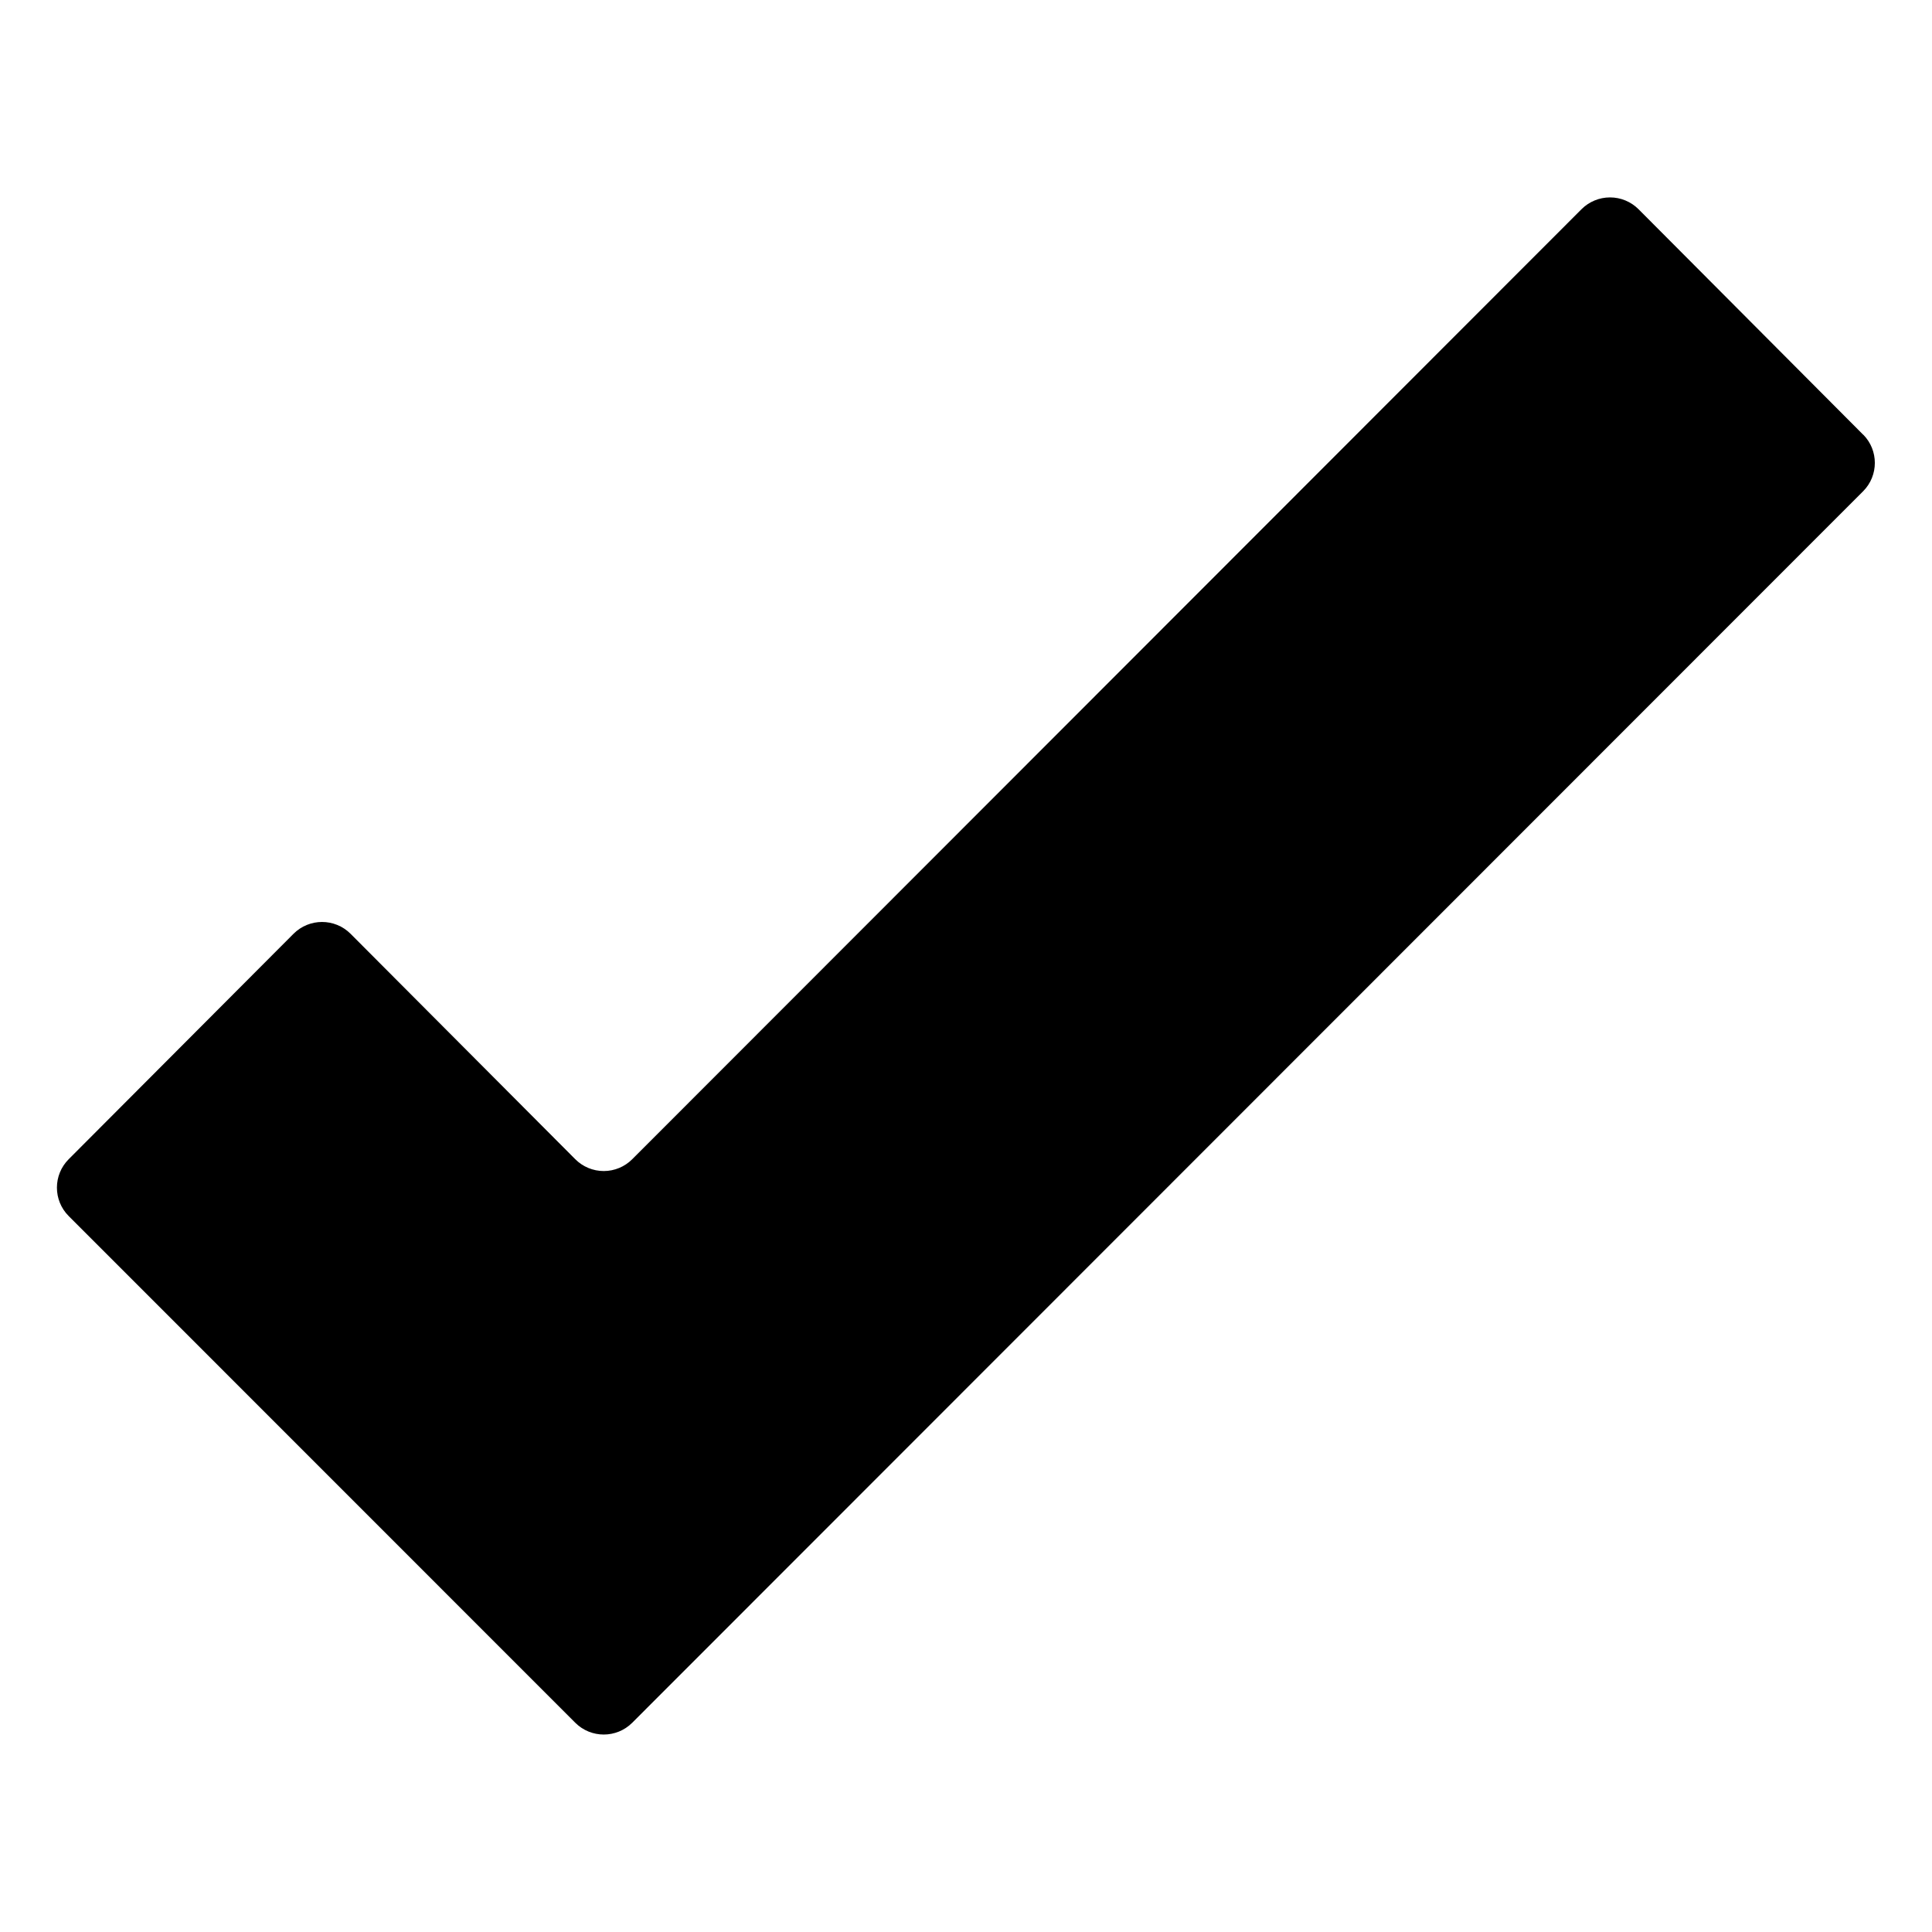
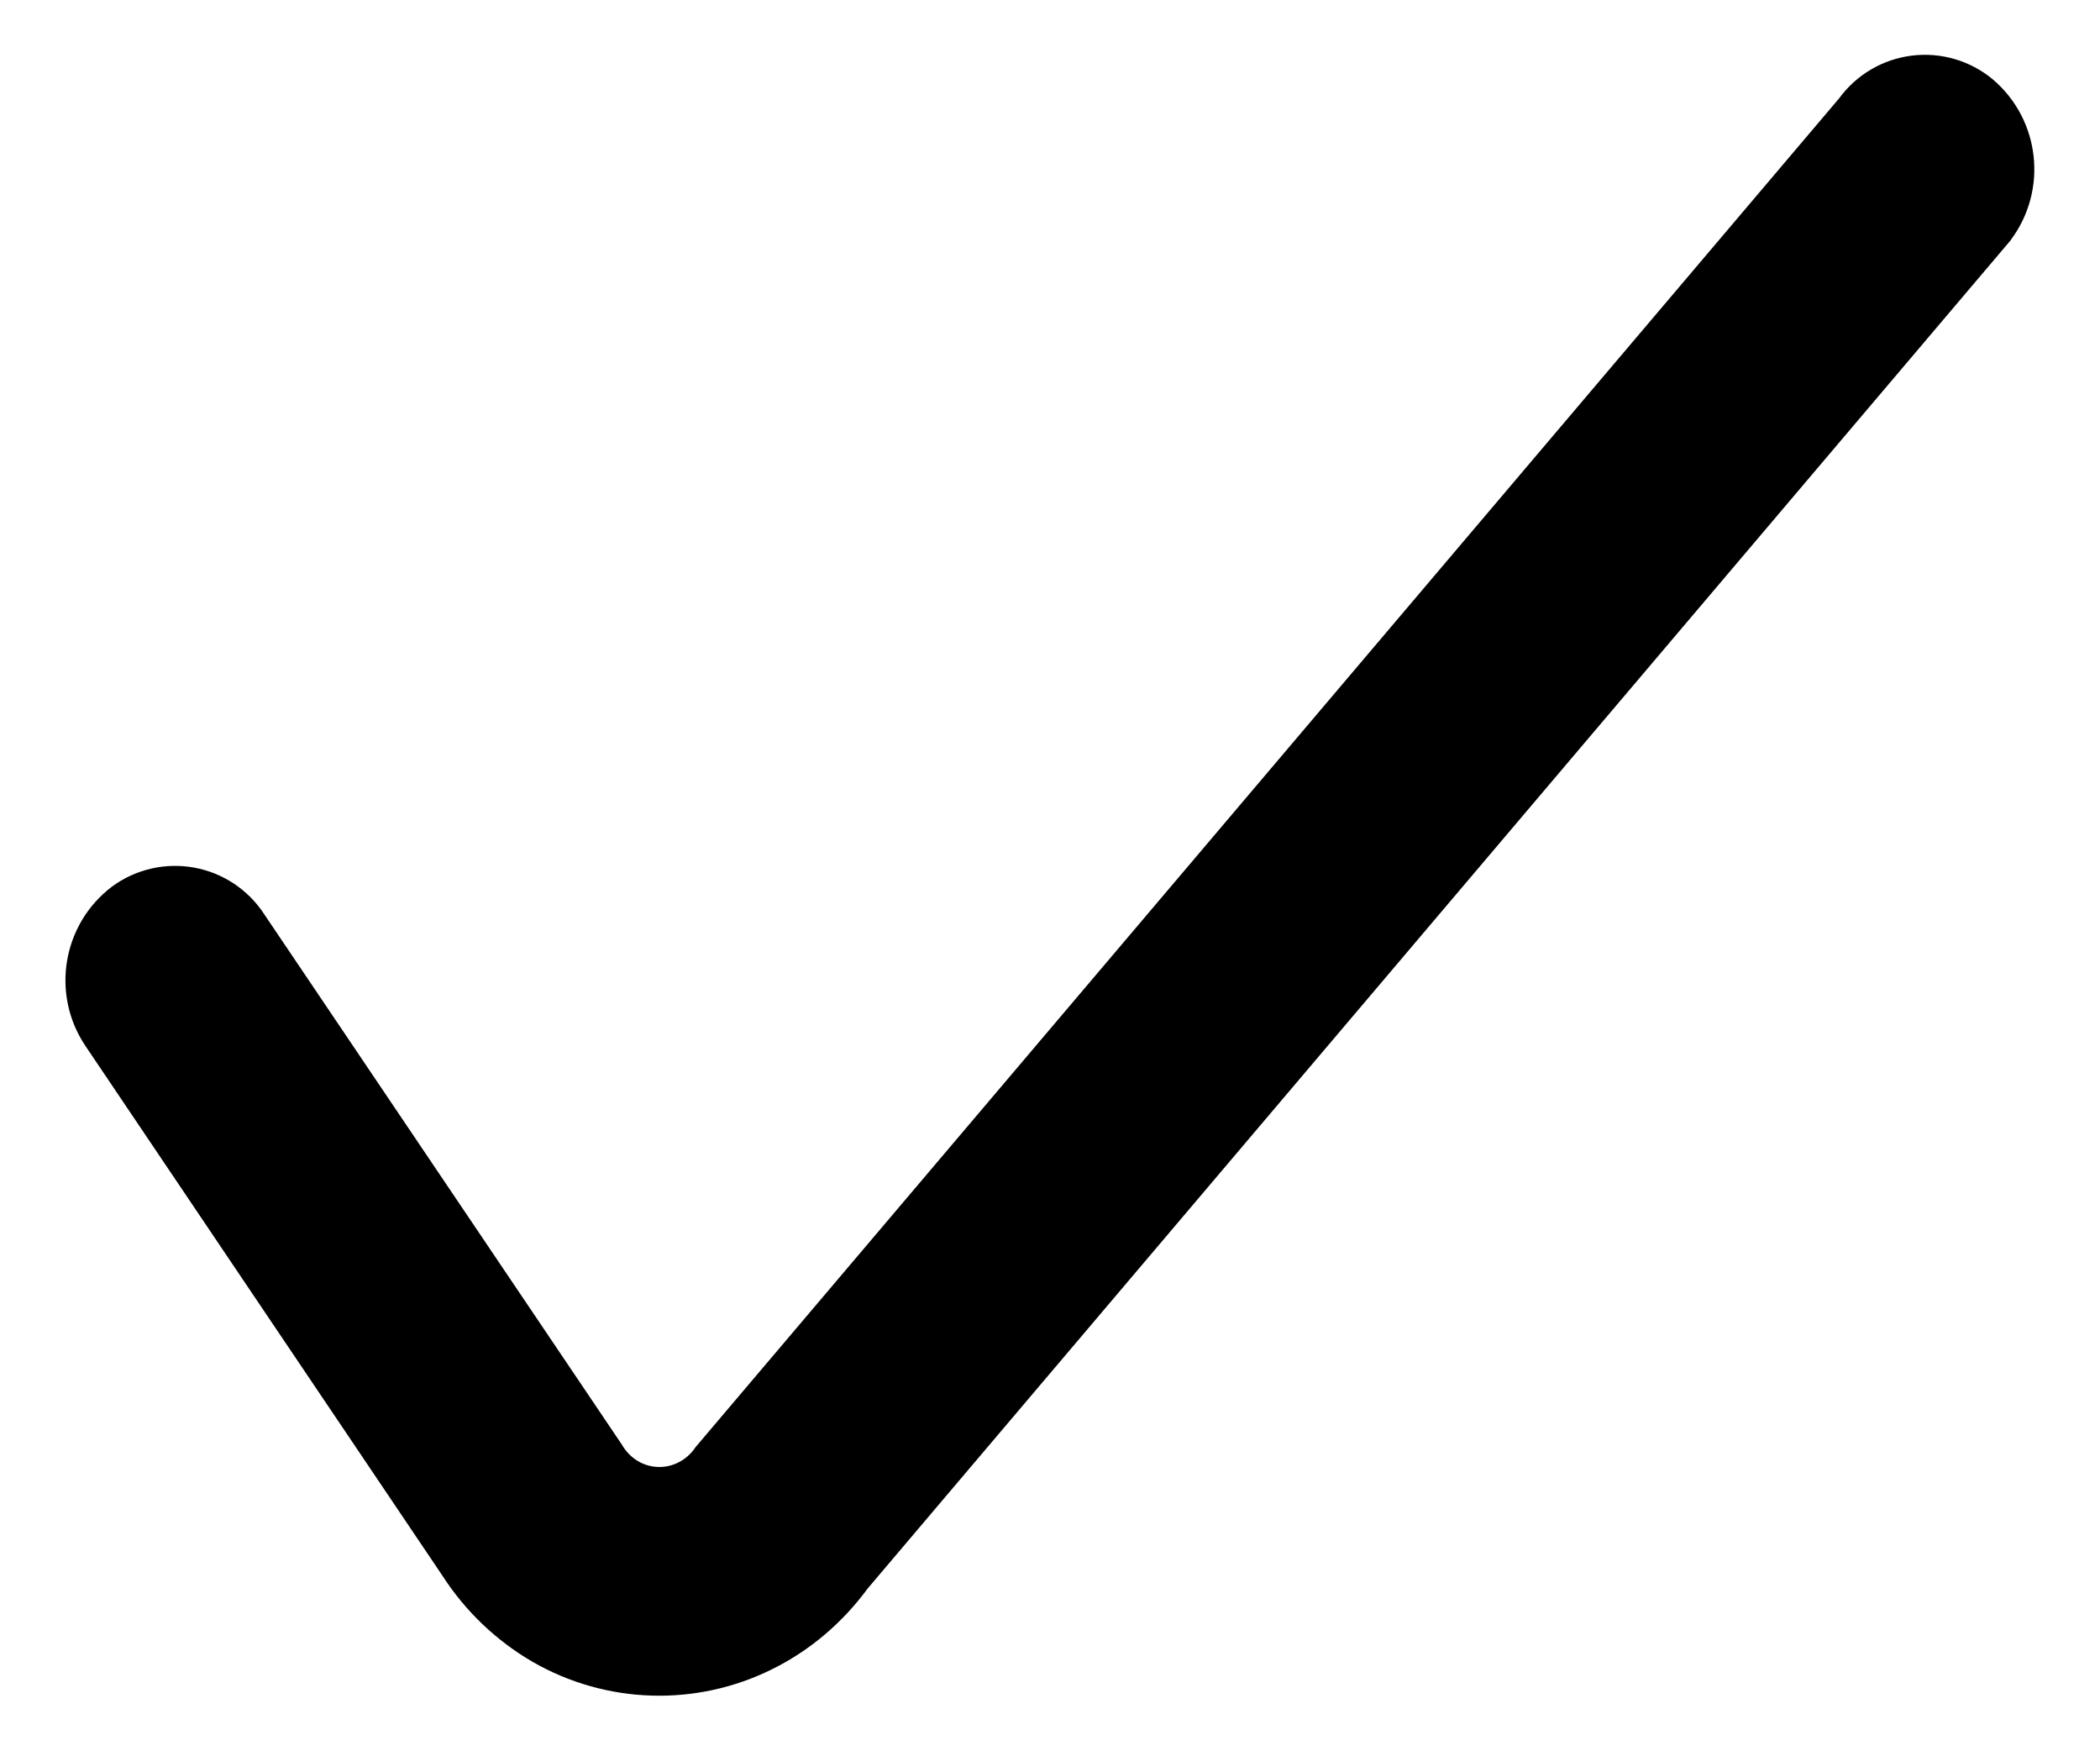
- <svg viewBox="0 0 16 16" fill="currentColor" aria-hidden="true">
-   <path d="m15.43 3.6-1.86-1.867a.334.334 0 0 0-.473 0L5.236 9.6a.333.333 0 0 1-.472 0L2.903 7.733a.334.334 0 0 0-.472 0L.569 9.6a.333.333 0 0 0 0 .471l4.195 4.196a.334.334 0 0 0 .472 0l10.195-10.2a.333.333 0 0 0 0-.467Z" />
+ <svg viewBox="0 0 12 10" fill="currentColor" aria-hidden="true">
+   <path fill-rule="evenodd" d="M11.49 1.371a.674.674 0 0 0-.103-.918.607.607 0 0 0-.877.108L3.974 8.268l-.007.01a.252.252 0 0 1-.091.077.24.24 0 0 1-.229-.007.254.254 0 0 1-.086-.083l-.008-.013L1.51 5.223a.608.608 0 0 0-.87-.158.672.672 0 0 0-.152.91L2.527 9c.132.205.309.373.515.493a1.45 1.45 0 0 0 1.372.042c.214-.106.4-.264.544-.46l6.532-7.703Z" clip-rule="evenodd" />
</svg>
